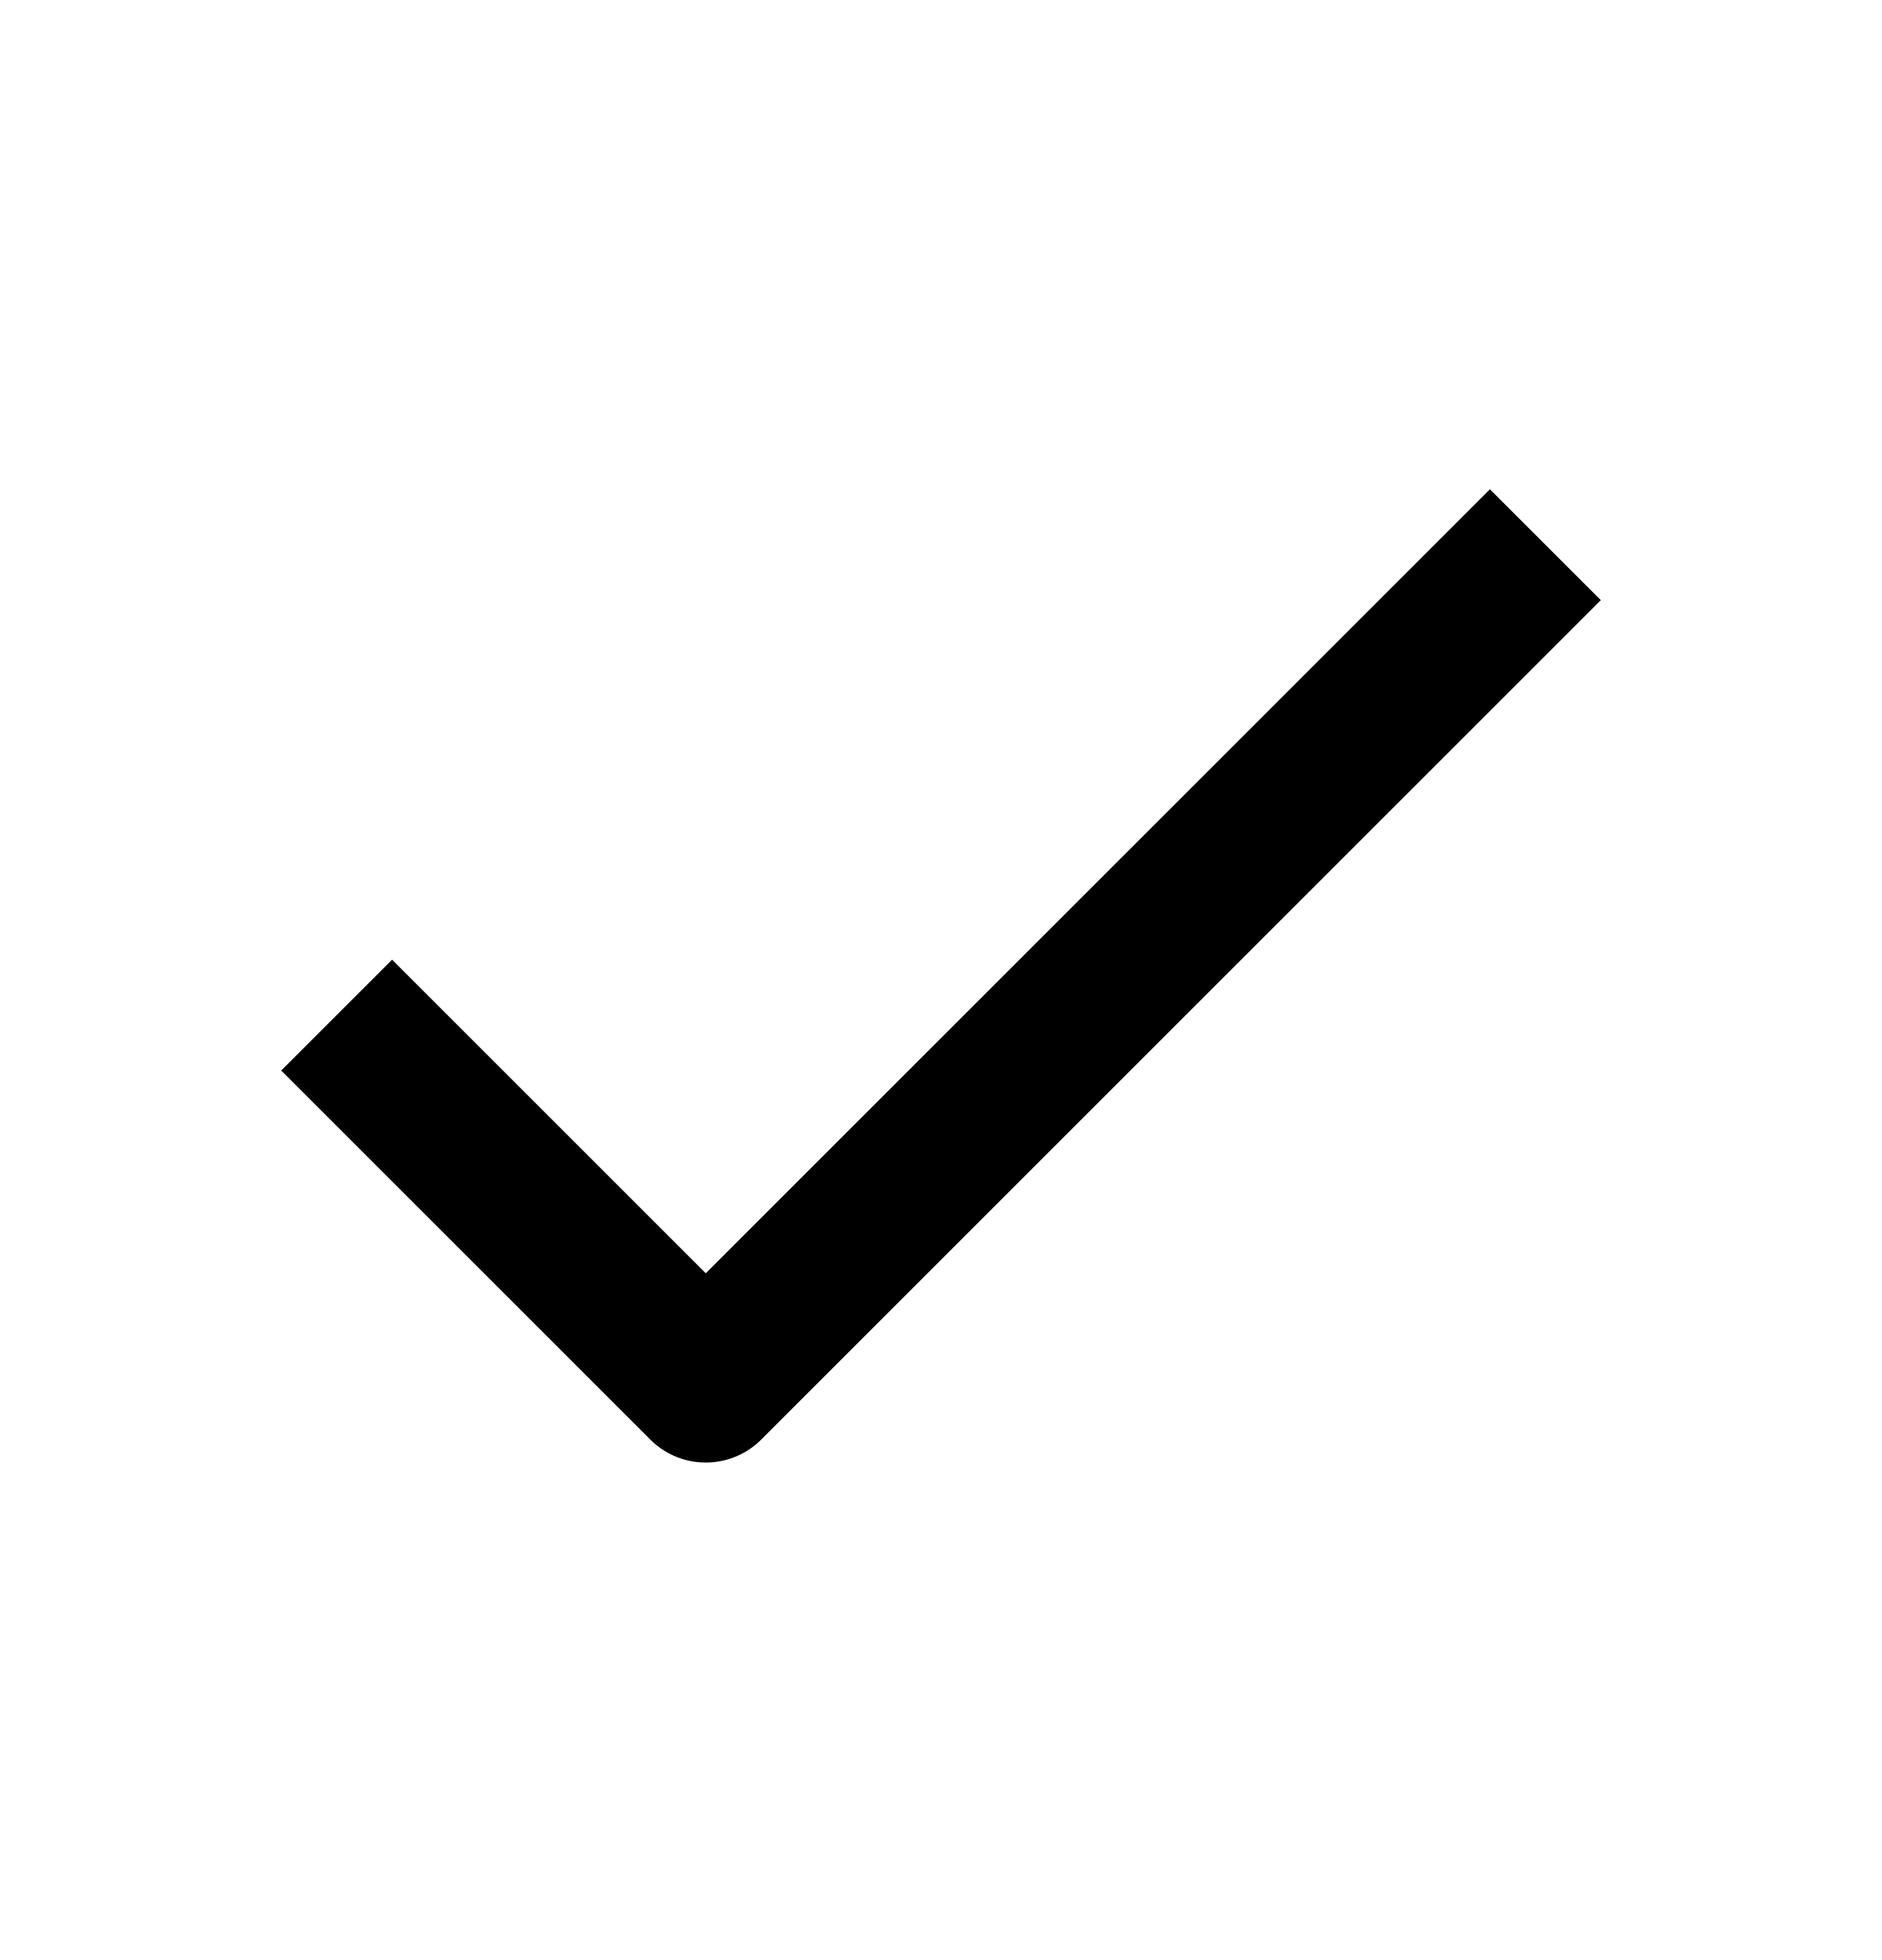
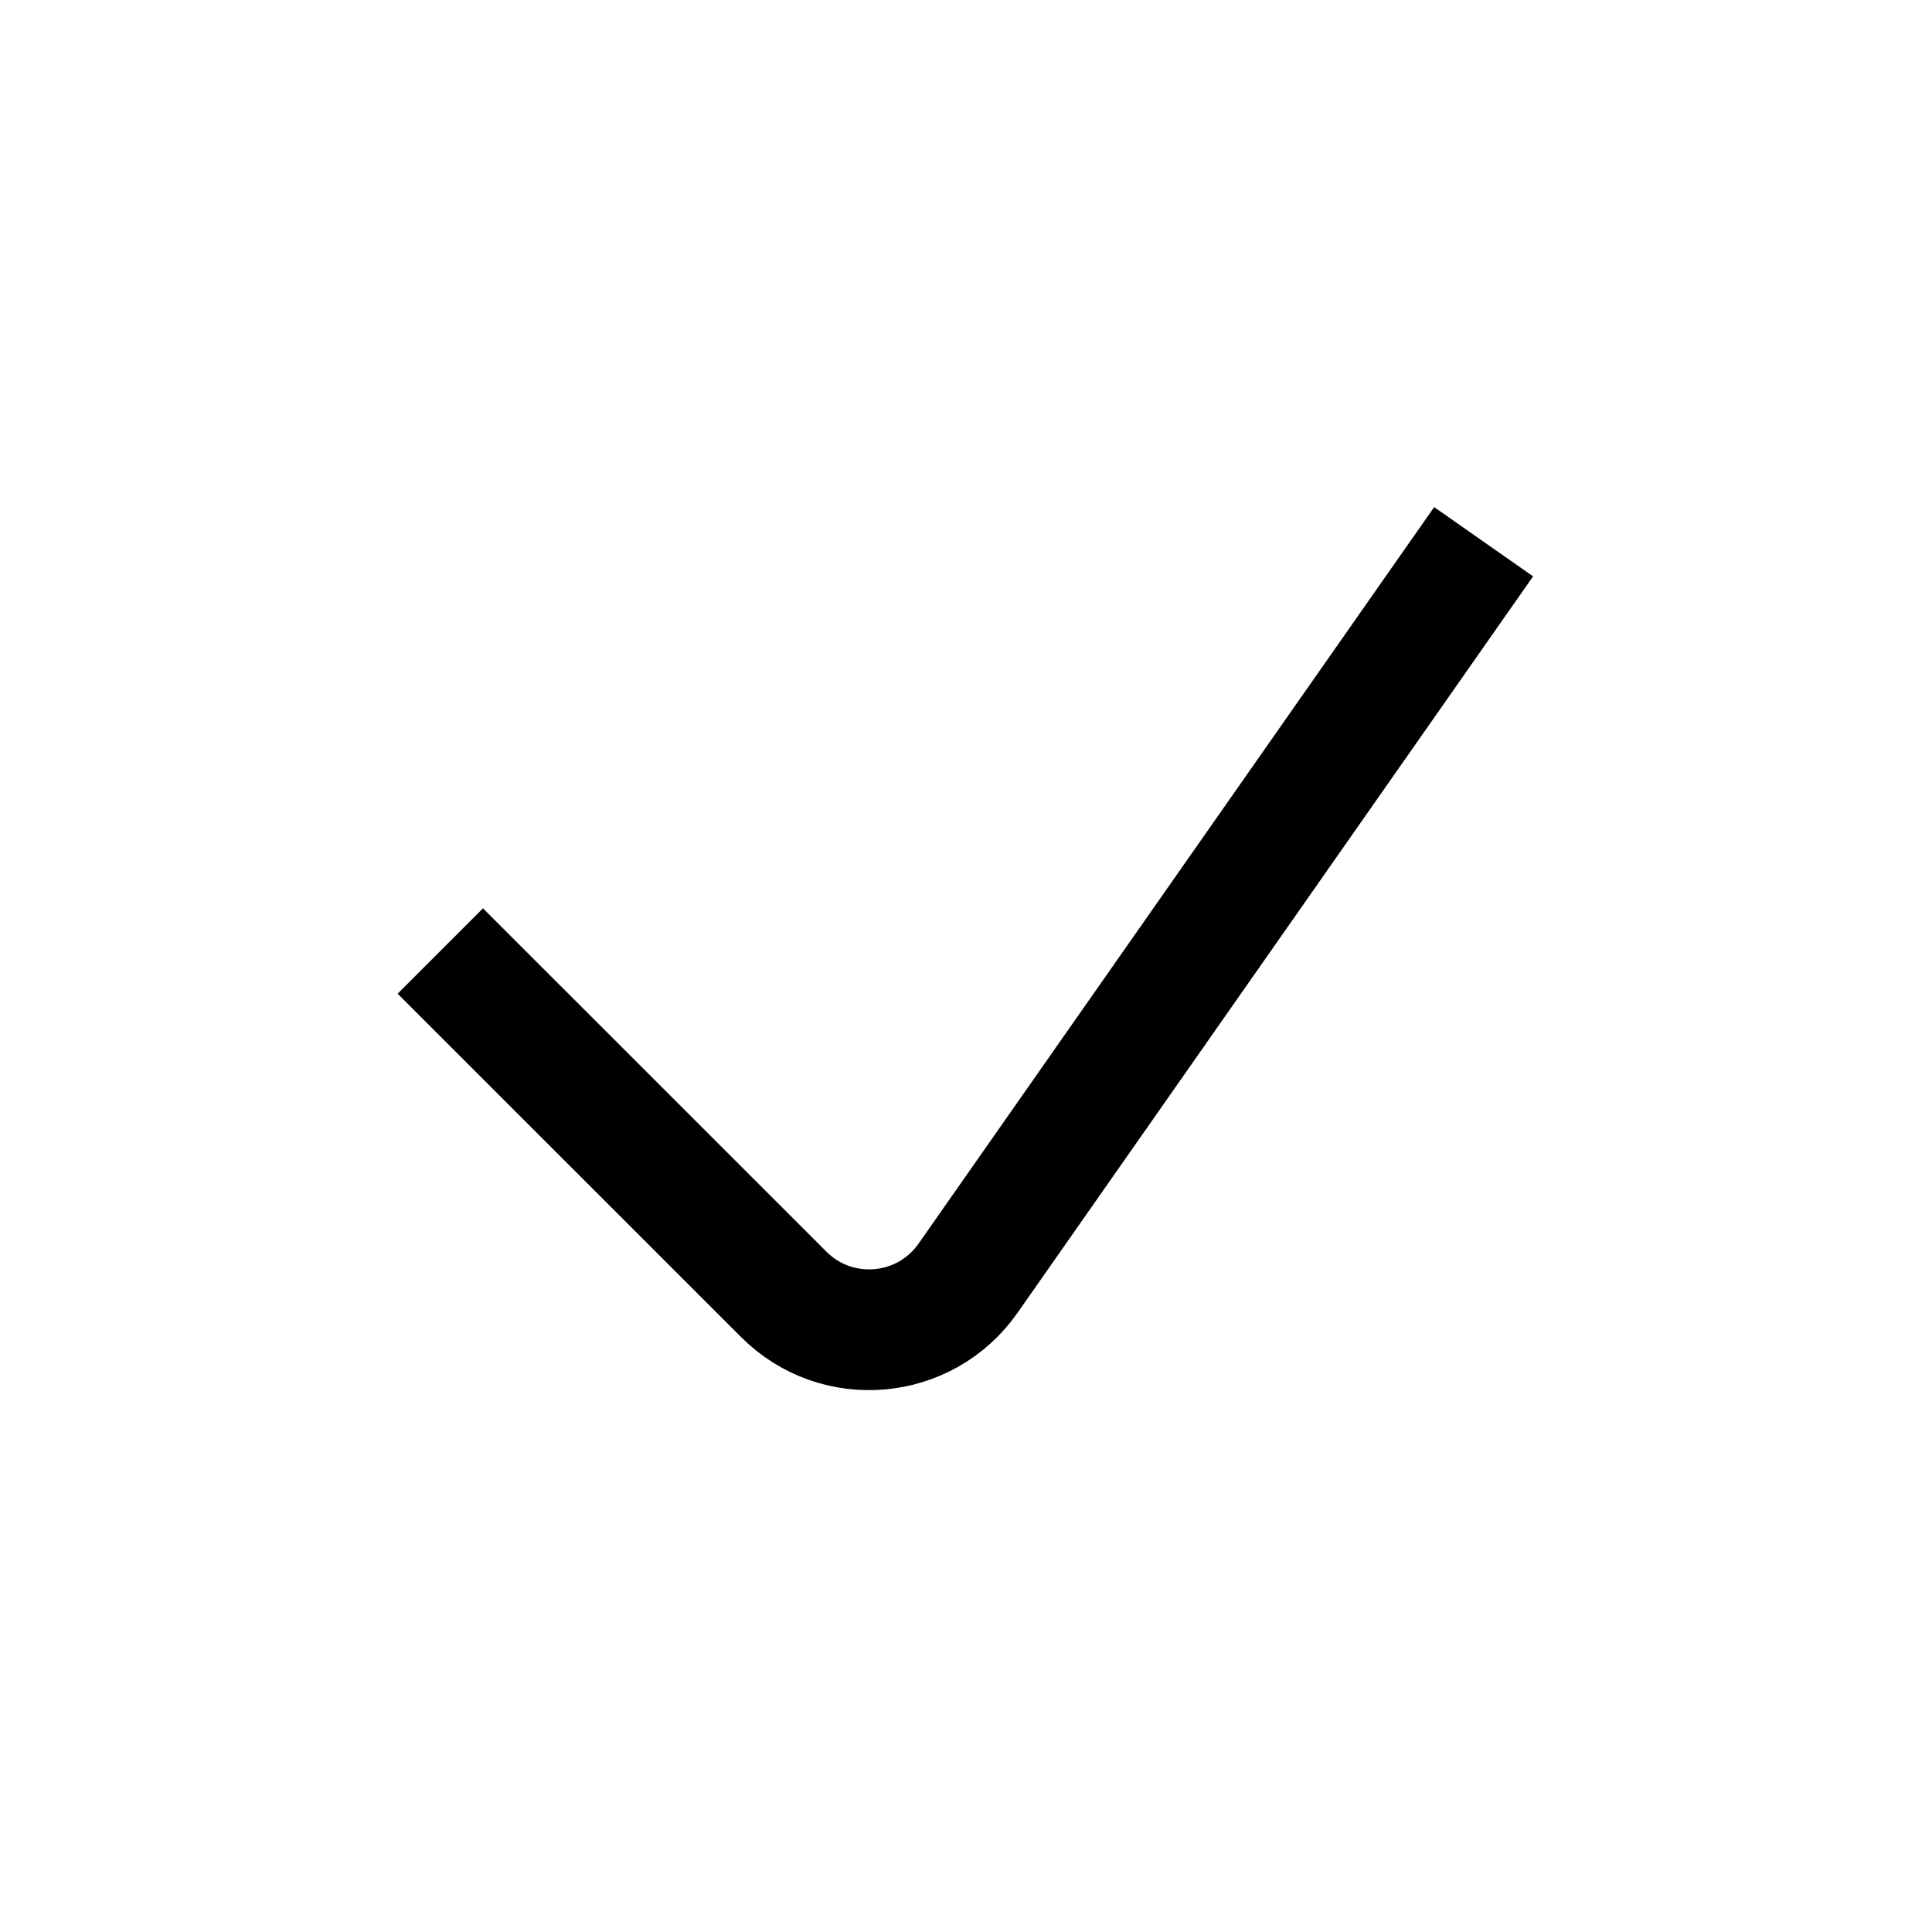
- <svg xmlns="http://www.w3.org/2000/svg" width="24" height="25" viewBox="0 0 24 25" fill="none">
-   <path d="M5 13.655L9 17.655L19 7.655" stroke="currentColor" stroke-width="2" stroke-linecap="square" stroke-linejoin="round" />
+ <svg xmlns="http://www.w3.org/2000/svg" width="24" height="24" viewBox="0 0 24 24" fill="none">
+   <path d="M6 12.344L9.736 16.079C10.395 16.739 11.49 16.643 12.025 15.879L18 7.344" stroke="currentColor" stroke-width="1.5" stroke-linecap="square" stroke-linejoin="round" />
</svg>
